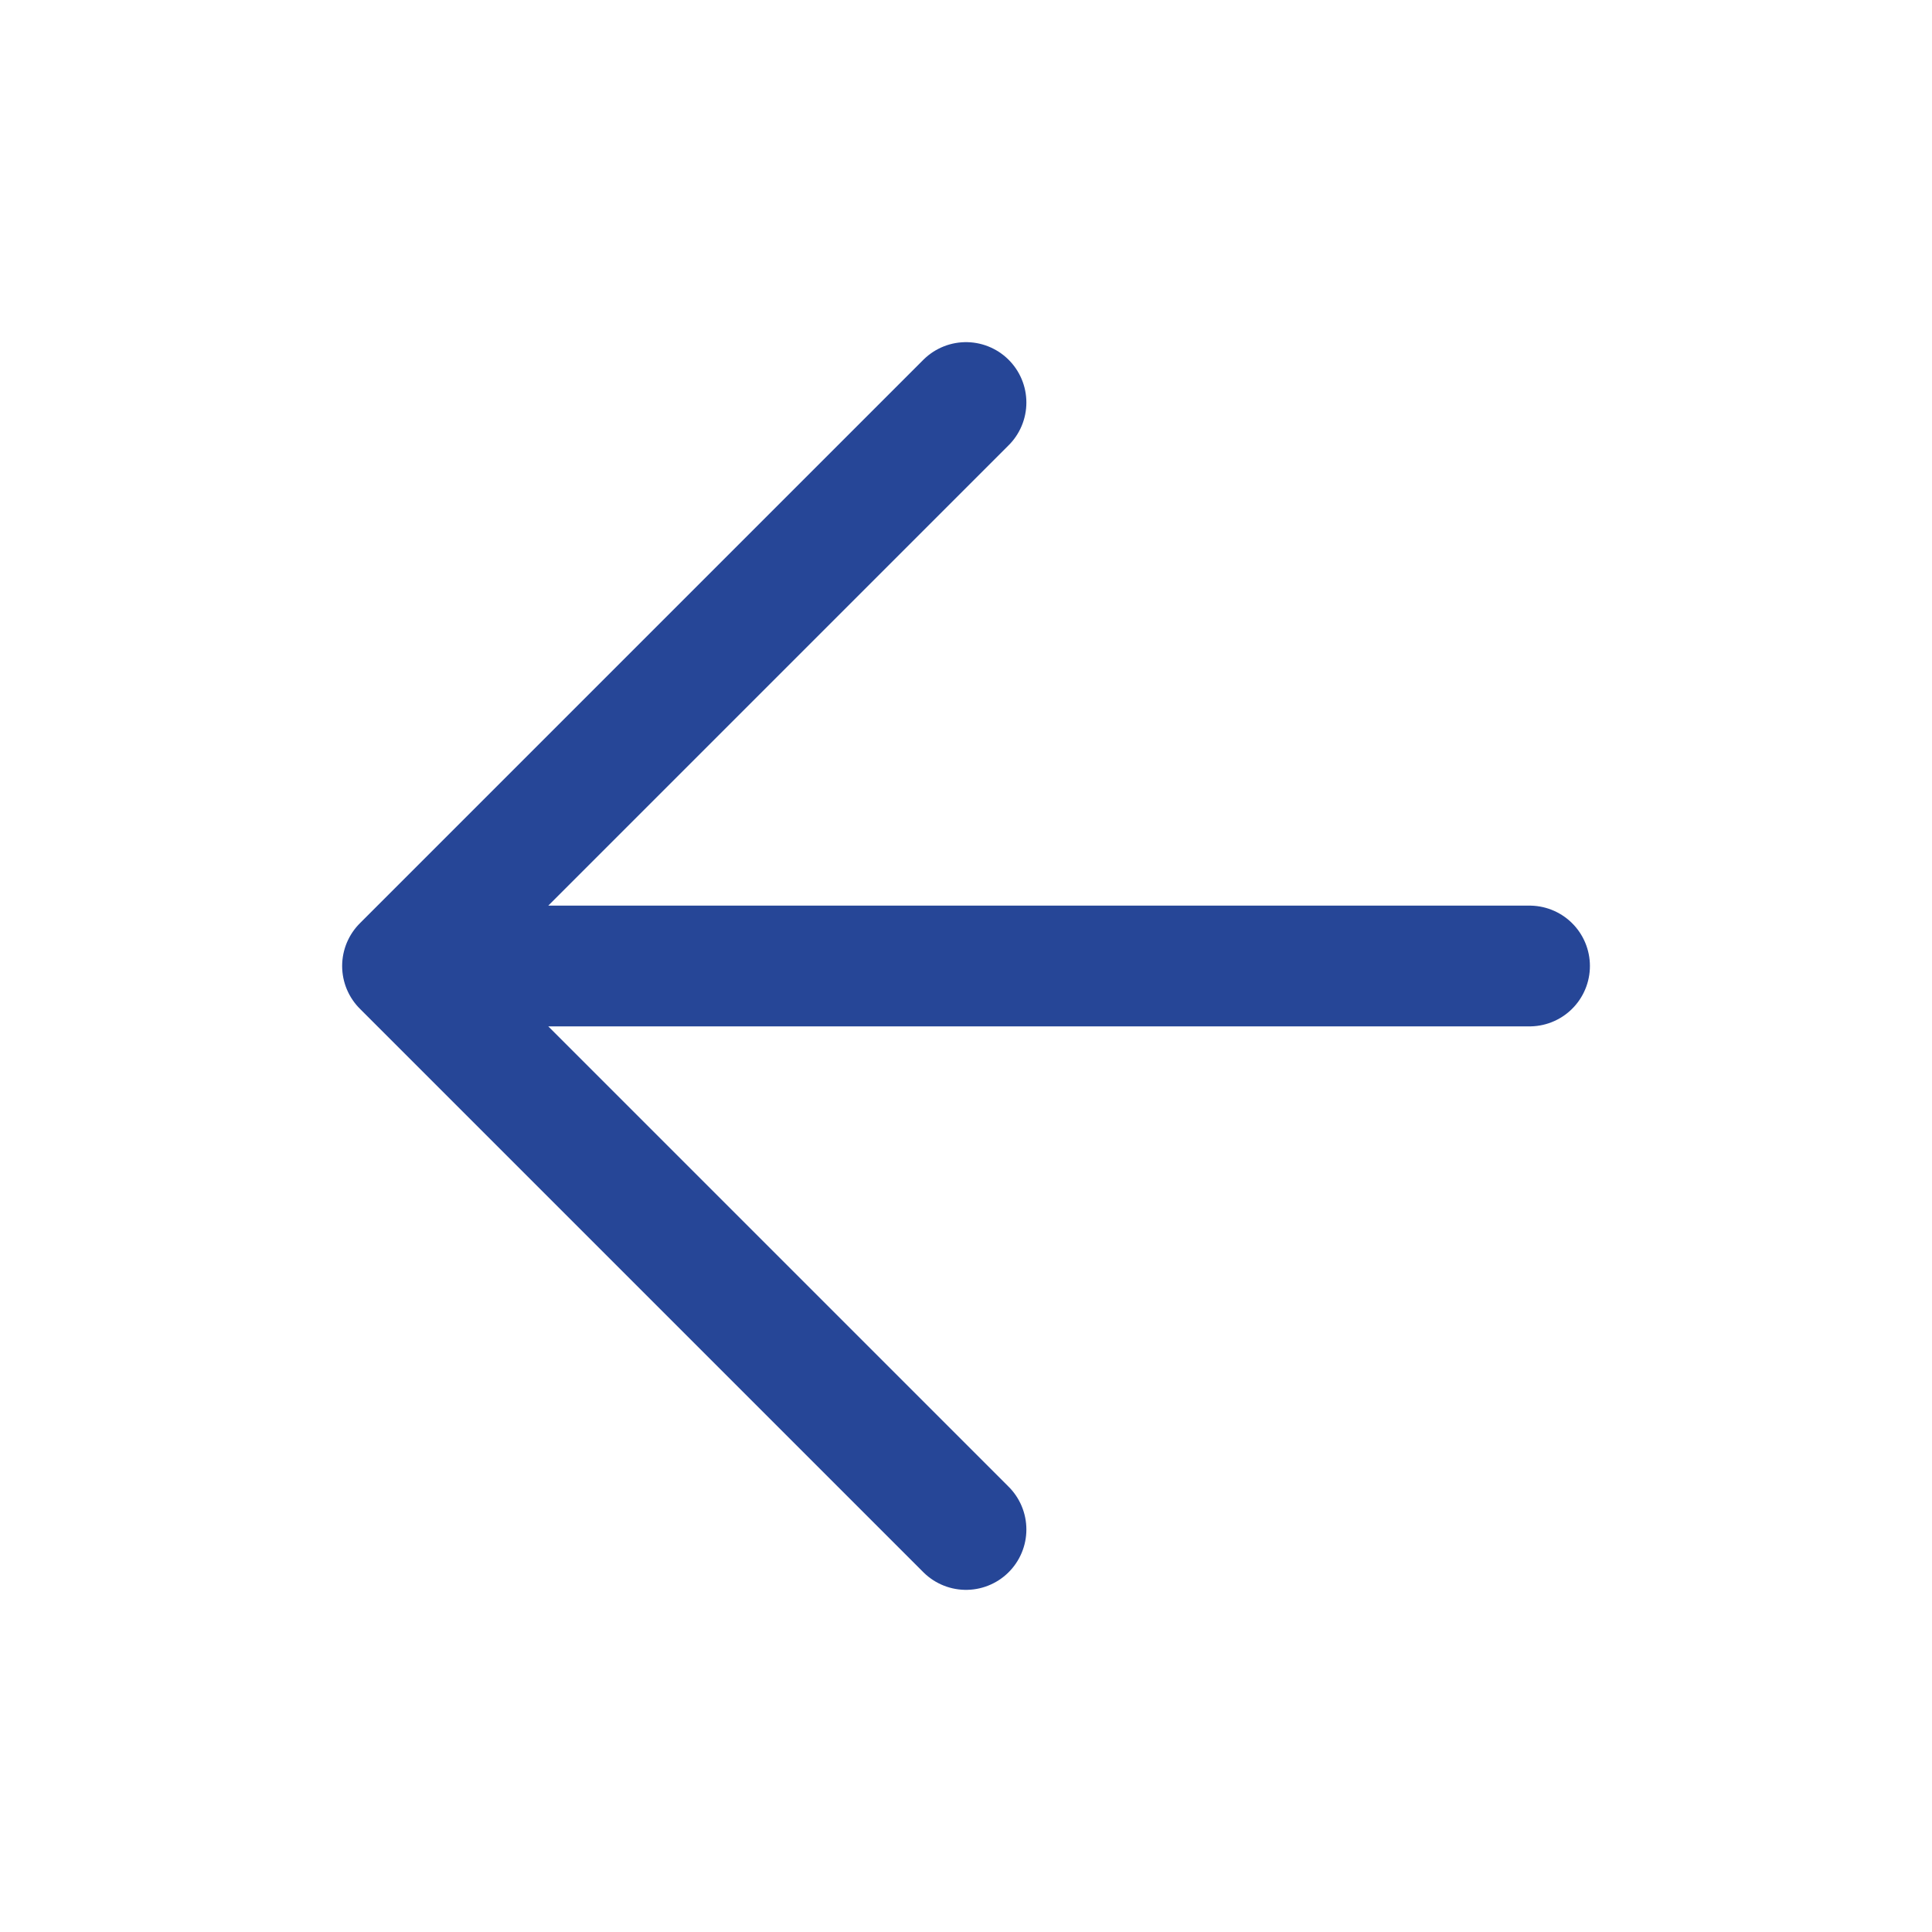
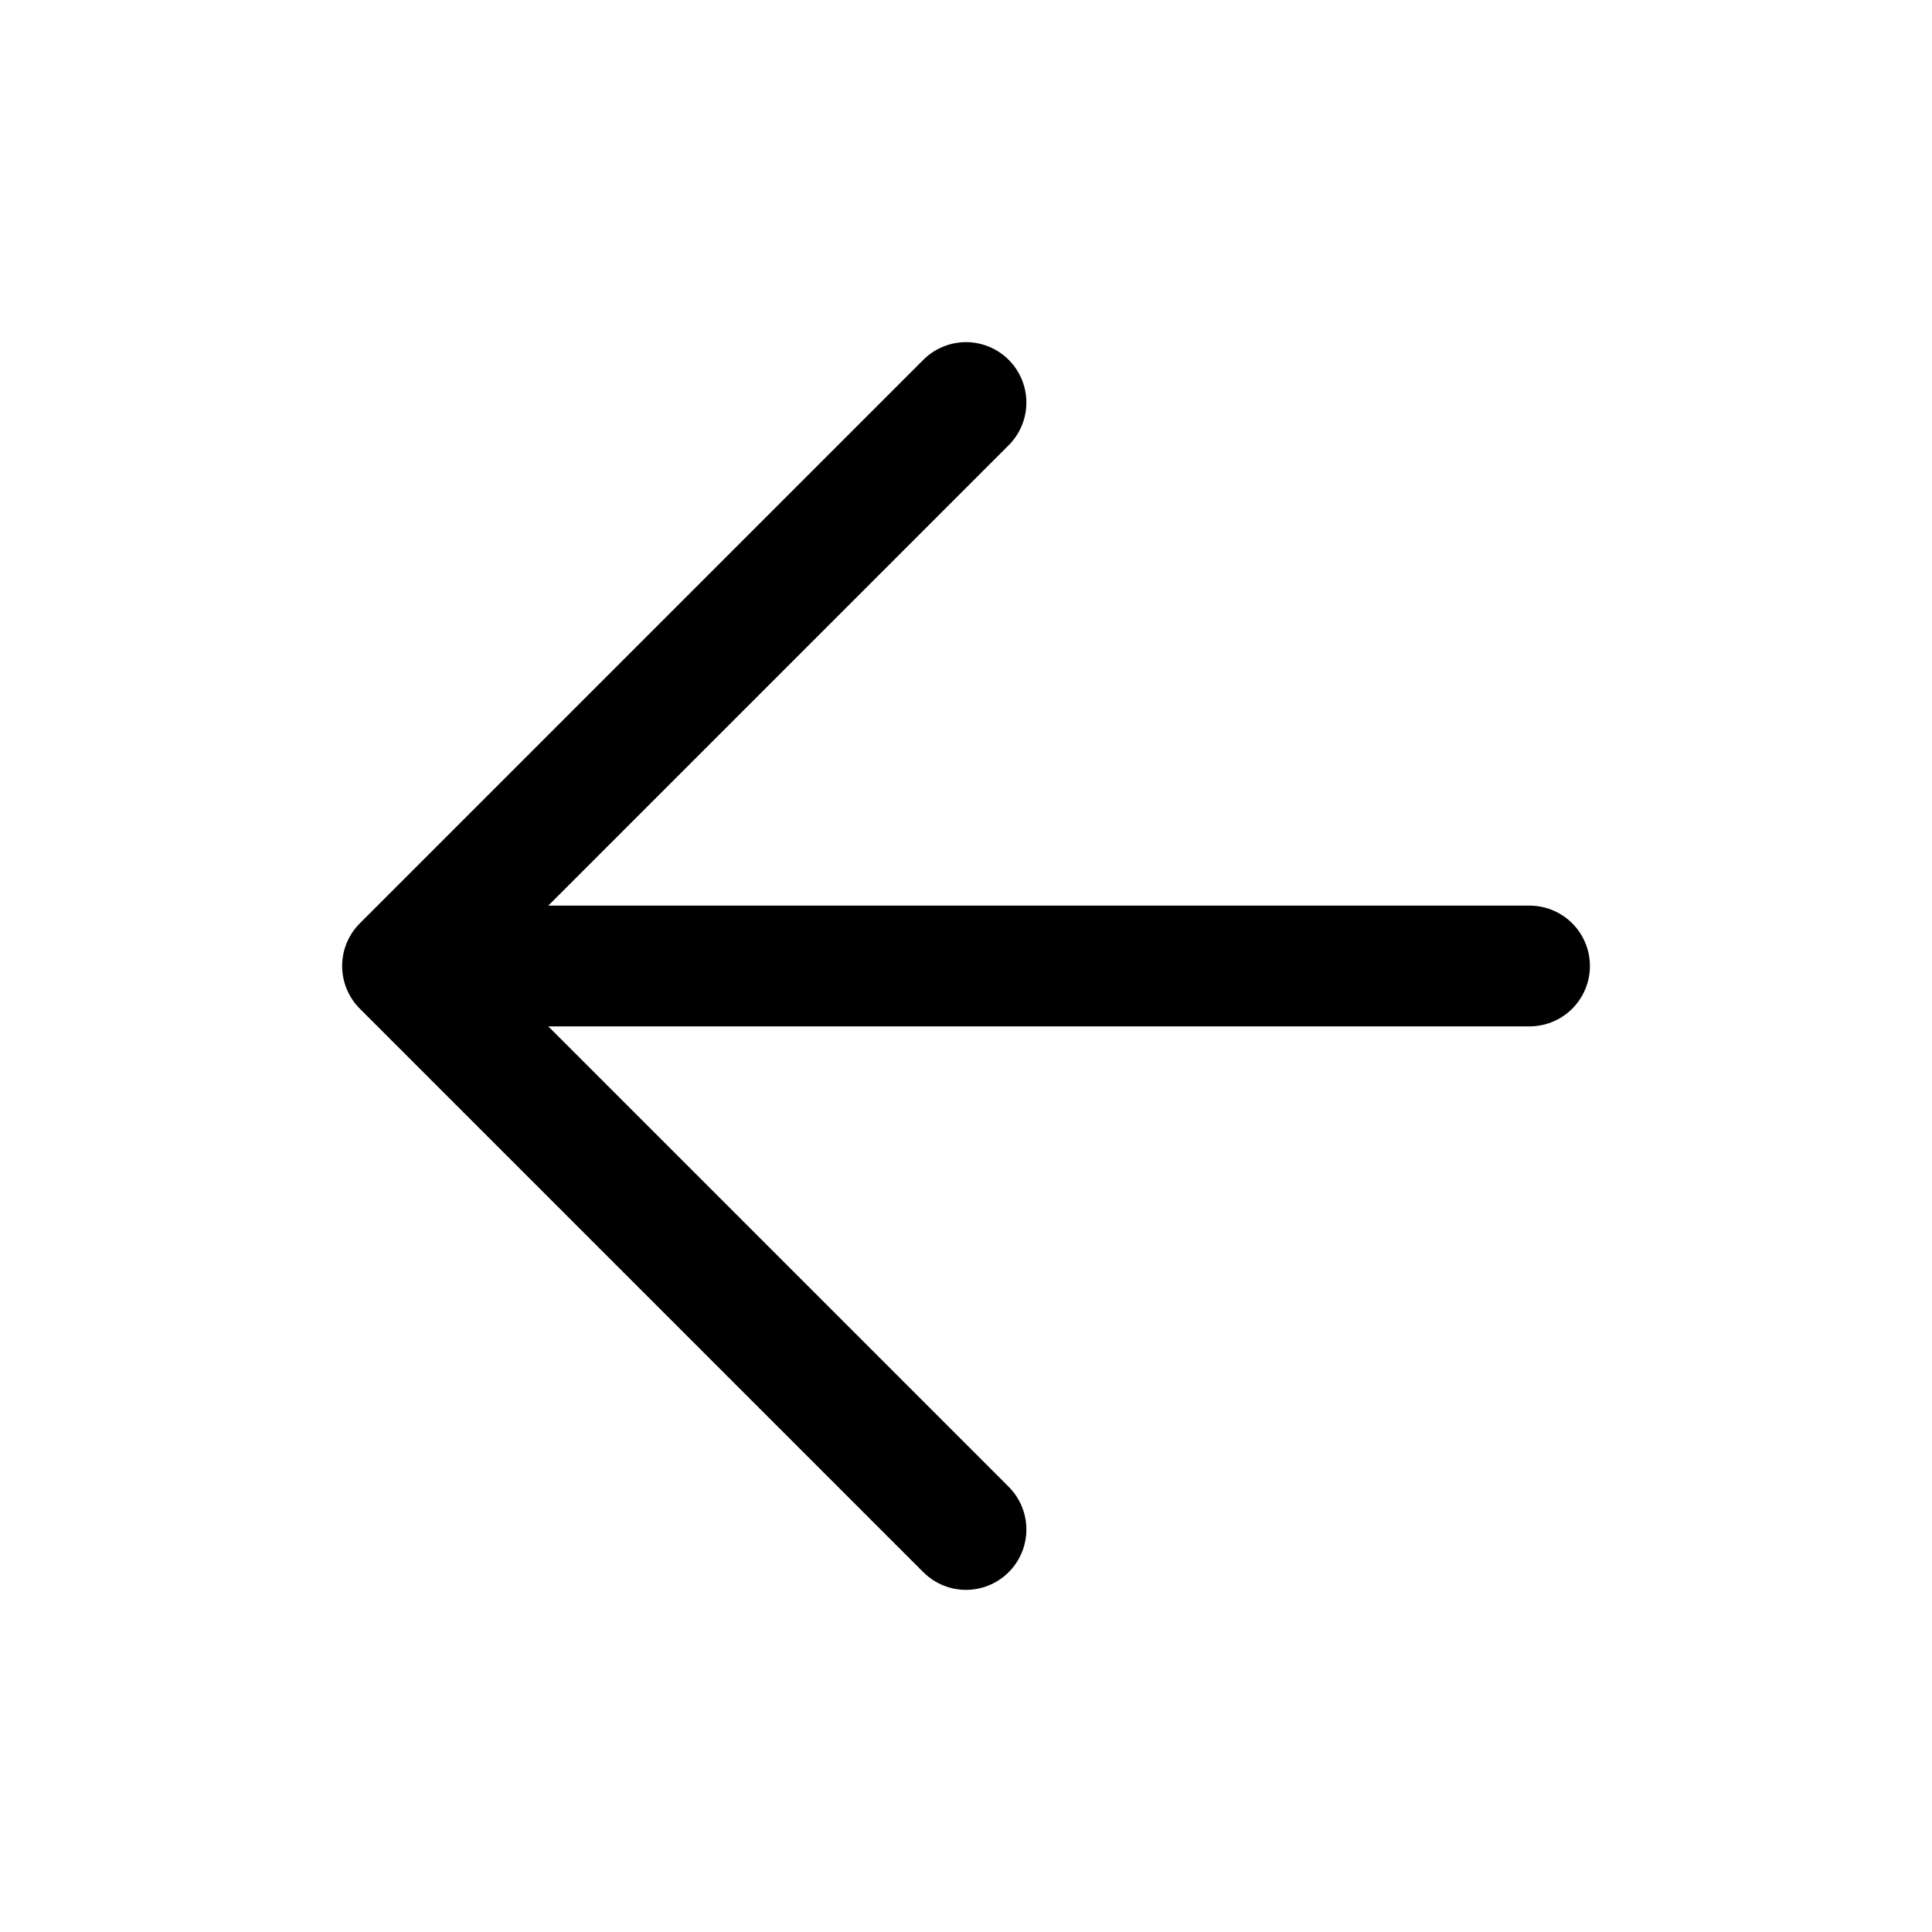
<svg xmlns="http://www.w3.org/2000/svg" width="32" height="32" viewBox="0 0 32 32" fill="none">
-   <path d="M25.334 16H6.667M16 6.667L6.667 16L16 25.333" stroke="#264697" stroke-width="2" stroke-linecap="round" stroke-linejoin="round" />
+   <path d="M25.334 16H6.667M16 6.667L6.667 16L16 25.333" stroke="currentColor" stroke-width="2" stroke-linecap="round" stroke-linejoin="round" />
</svg>
